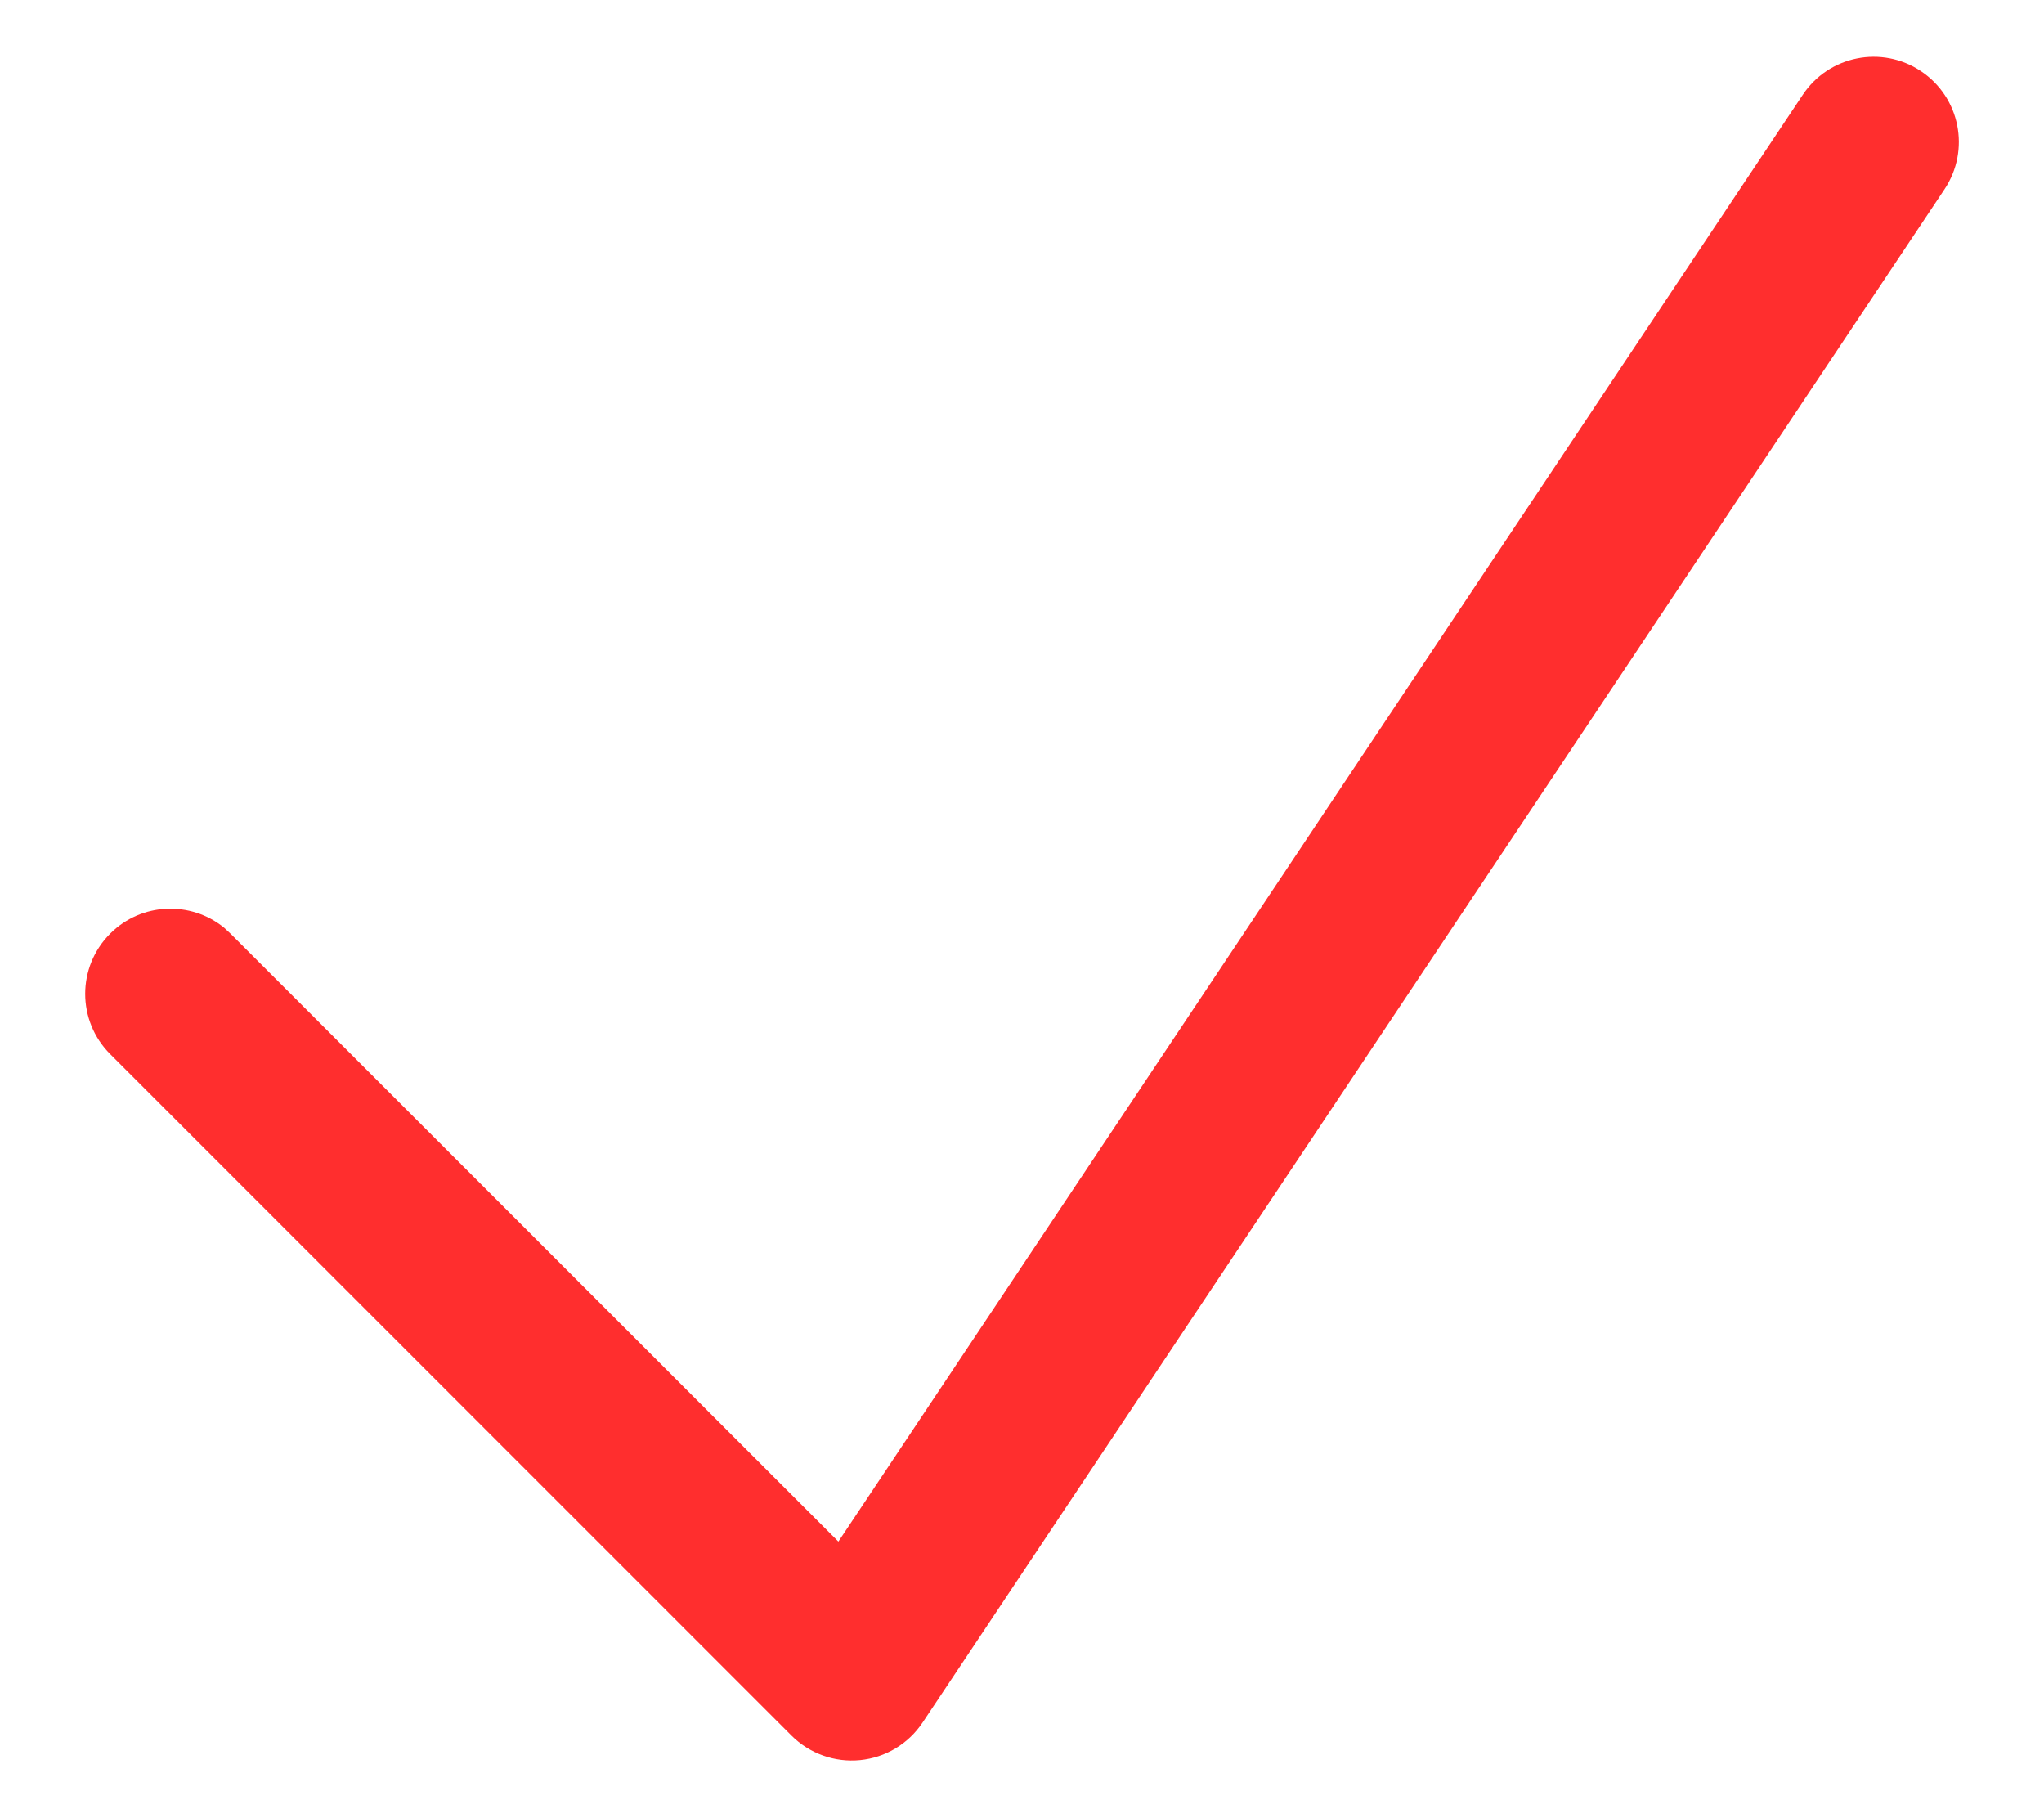
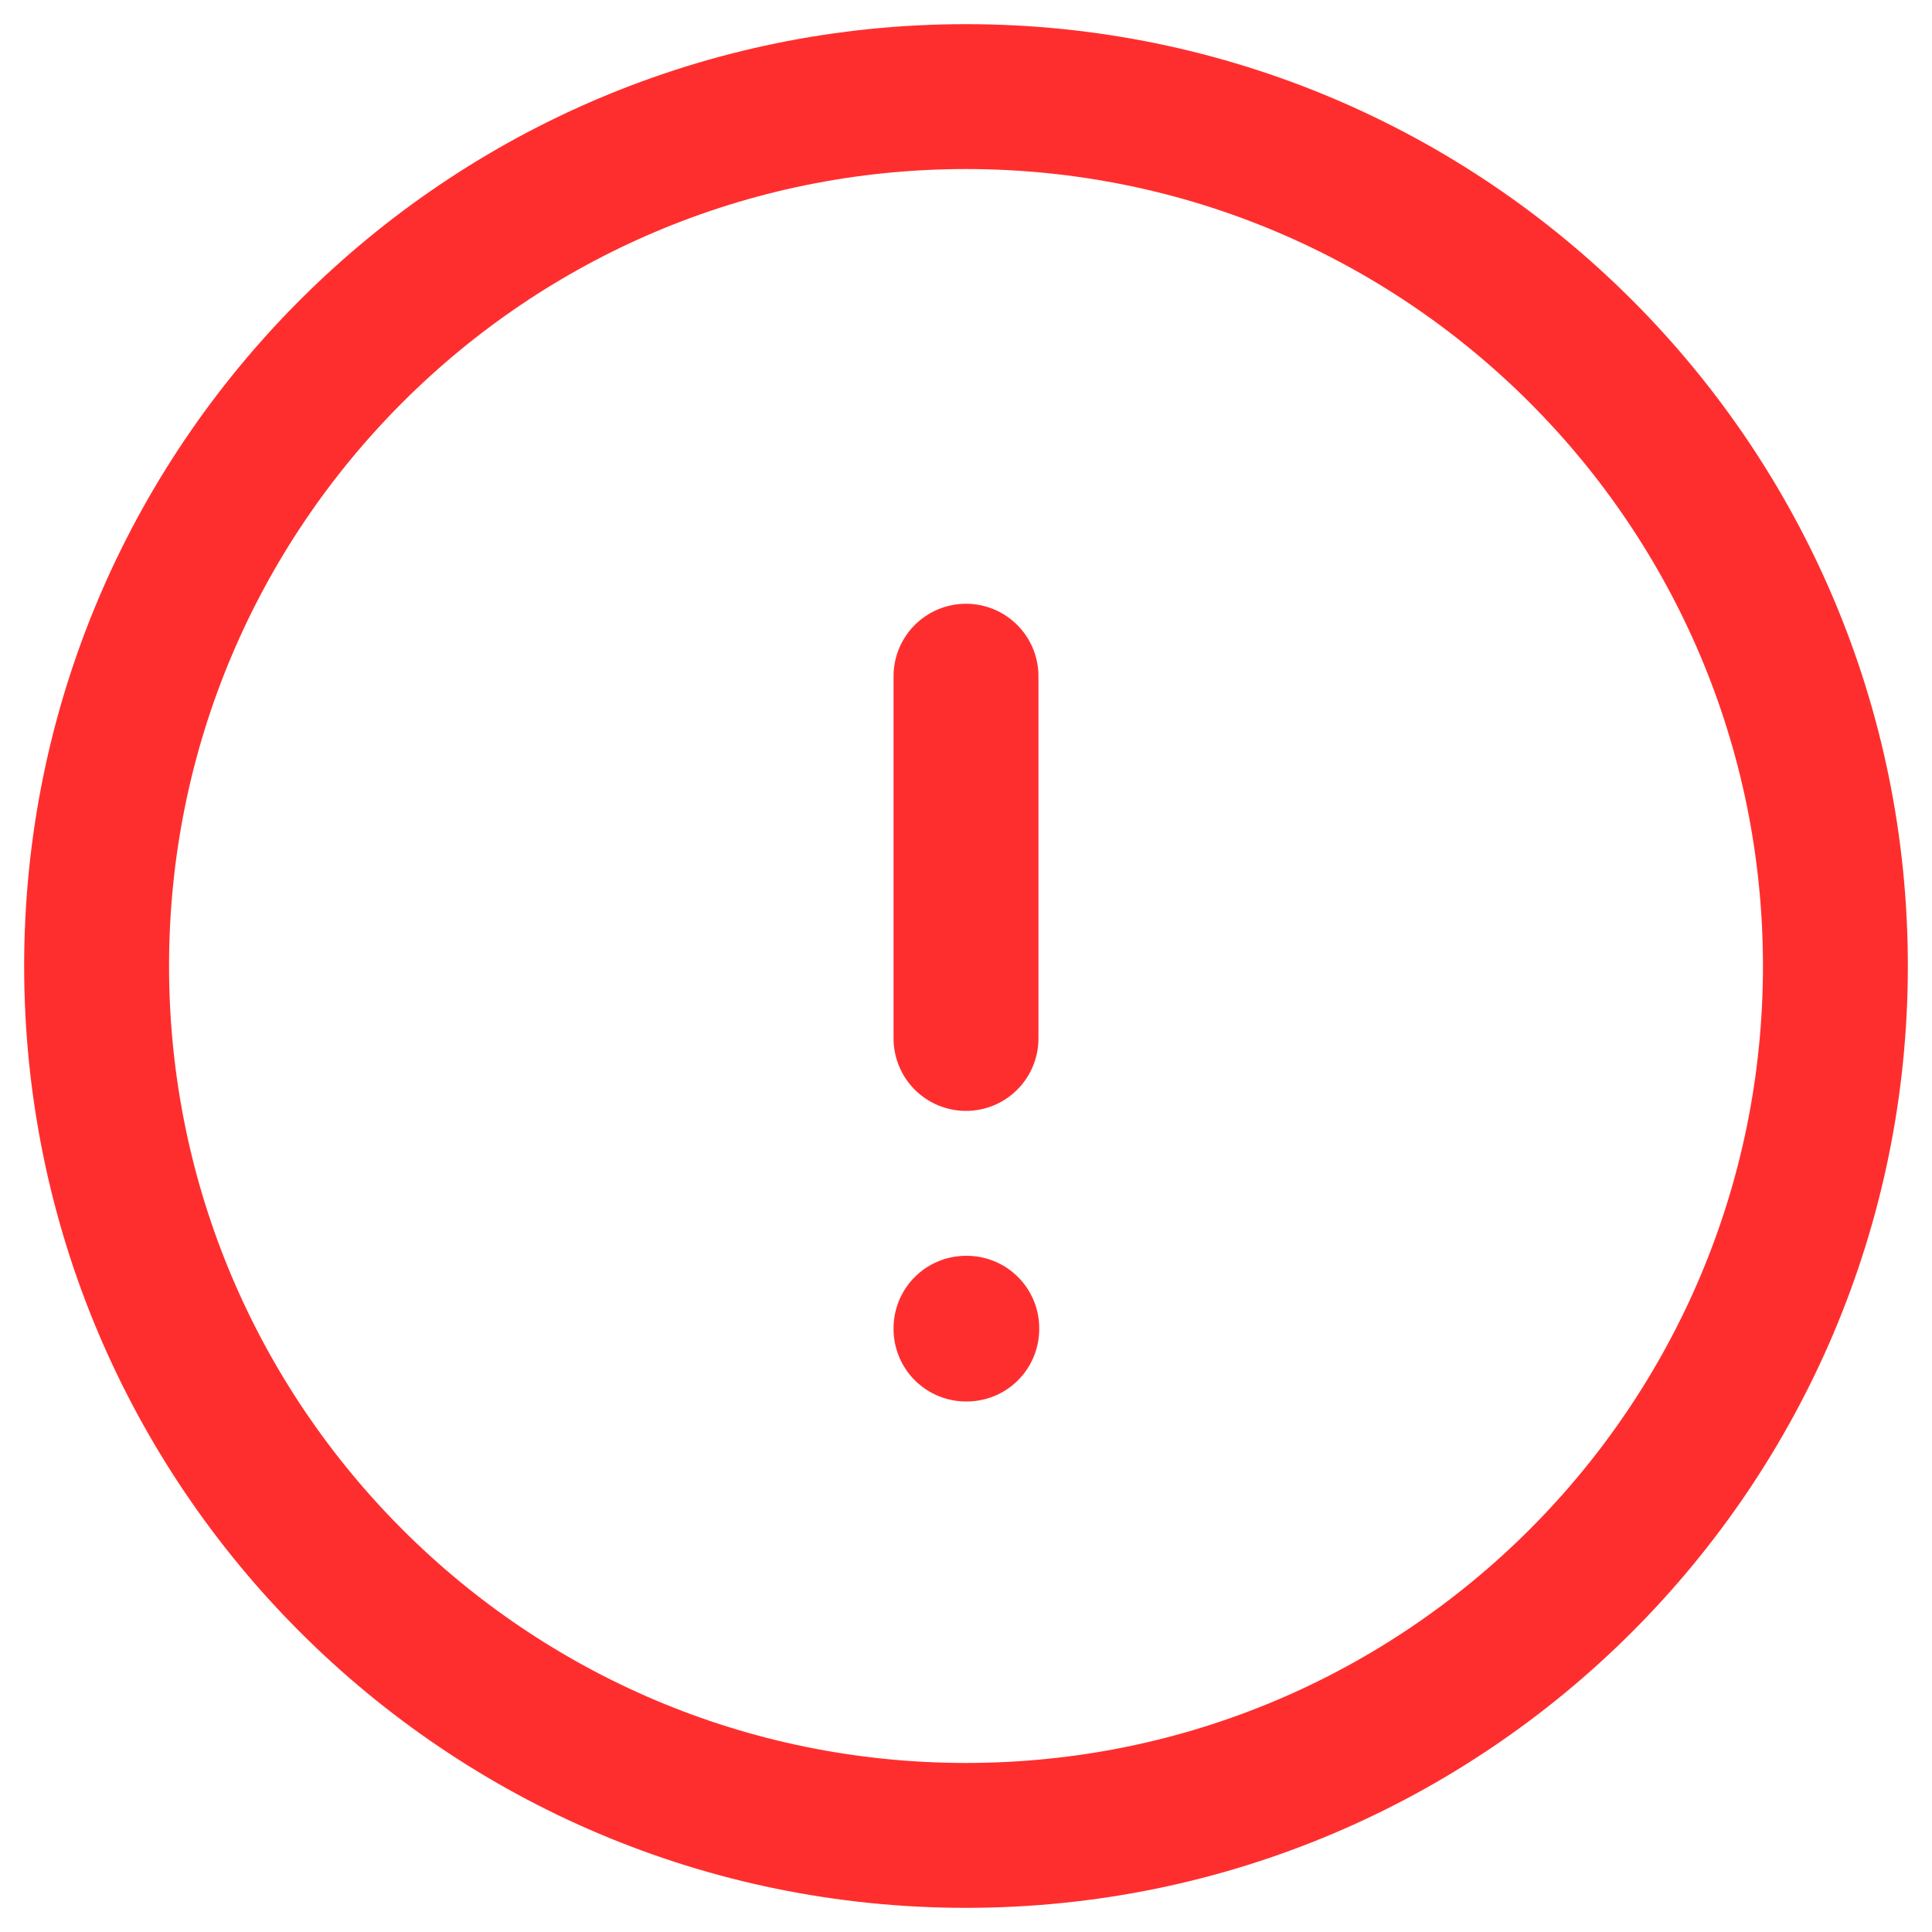
- <svg xmlns="http://www.w3.org/2000/svg" width="18" height="16" viewBox="0 0 18 16" fill="none">
-   <path d="M15.876 0.834C16.106 0.489 16.571 0.396 16.916 0.626C17.261 0.856 17.354 1.321 17.124 1.666L8.124 15.166C7.999 15.353 7.798 15.474 7.574 15.496C7.351 15.518 7.129 15.439 6.97 15.28L0.97 9.28C0.677 8.987 0.677 8.513 0.97 8.22C1.244 7.945 1.679 7.928 1.974 8.168L2.03 8.22L7.383 13.572L15.876 0.834Z" fill="#FF2E2E" />
+ <svg xmlns="http://www.w3.org/2000/svg" width="20" height="20" viewBox="0 0 20 20" fill="none">
+   <path d="M10 7V10.75M19 10C19 14.971 14.971 19 10 19C5.029 19 1 14.971 1 10C1 5.029 5.029 1 10 1C14.971 1 19 5.029 19 10ZM10 13.75H10.008V13.758H10V13.75Z" stroke="#FF2E2E" stroke-width="1.5" stroke-linecap="round" stroke-linejoin="round" />
</svg>
